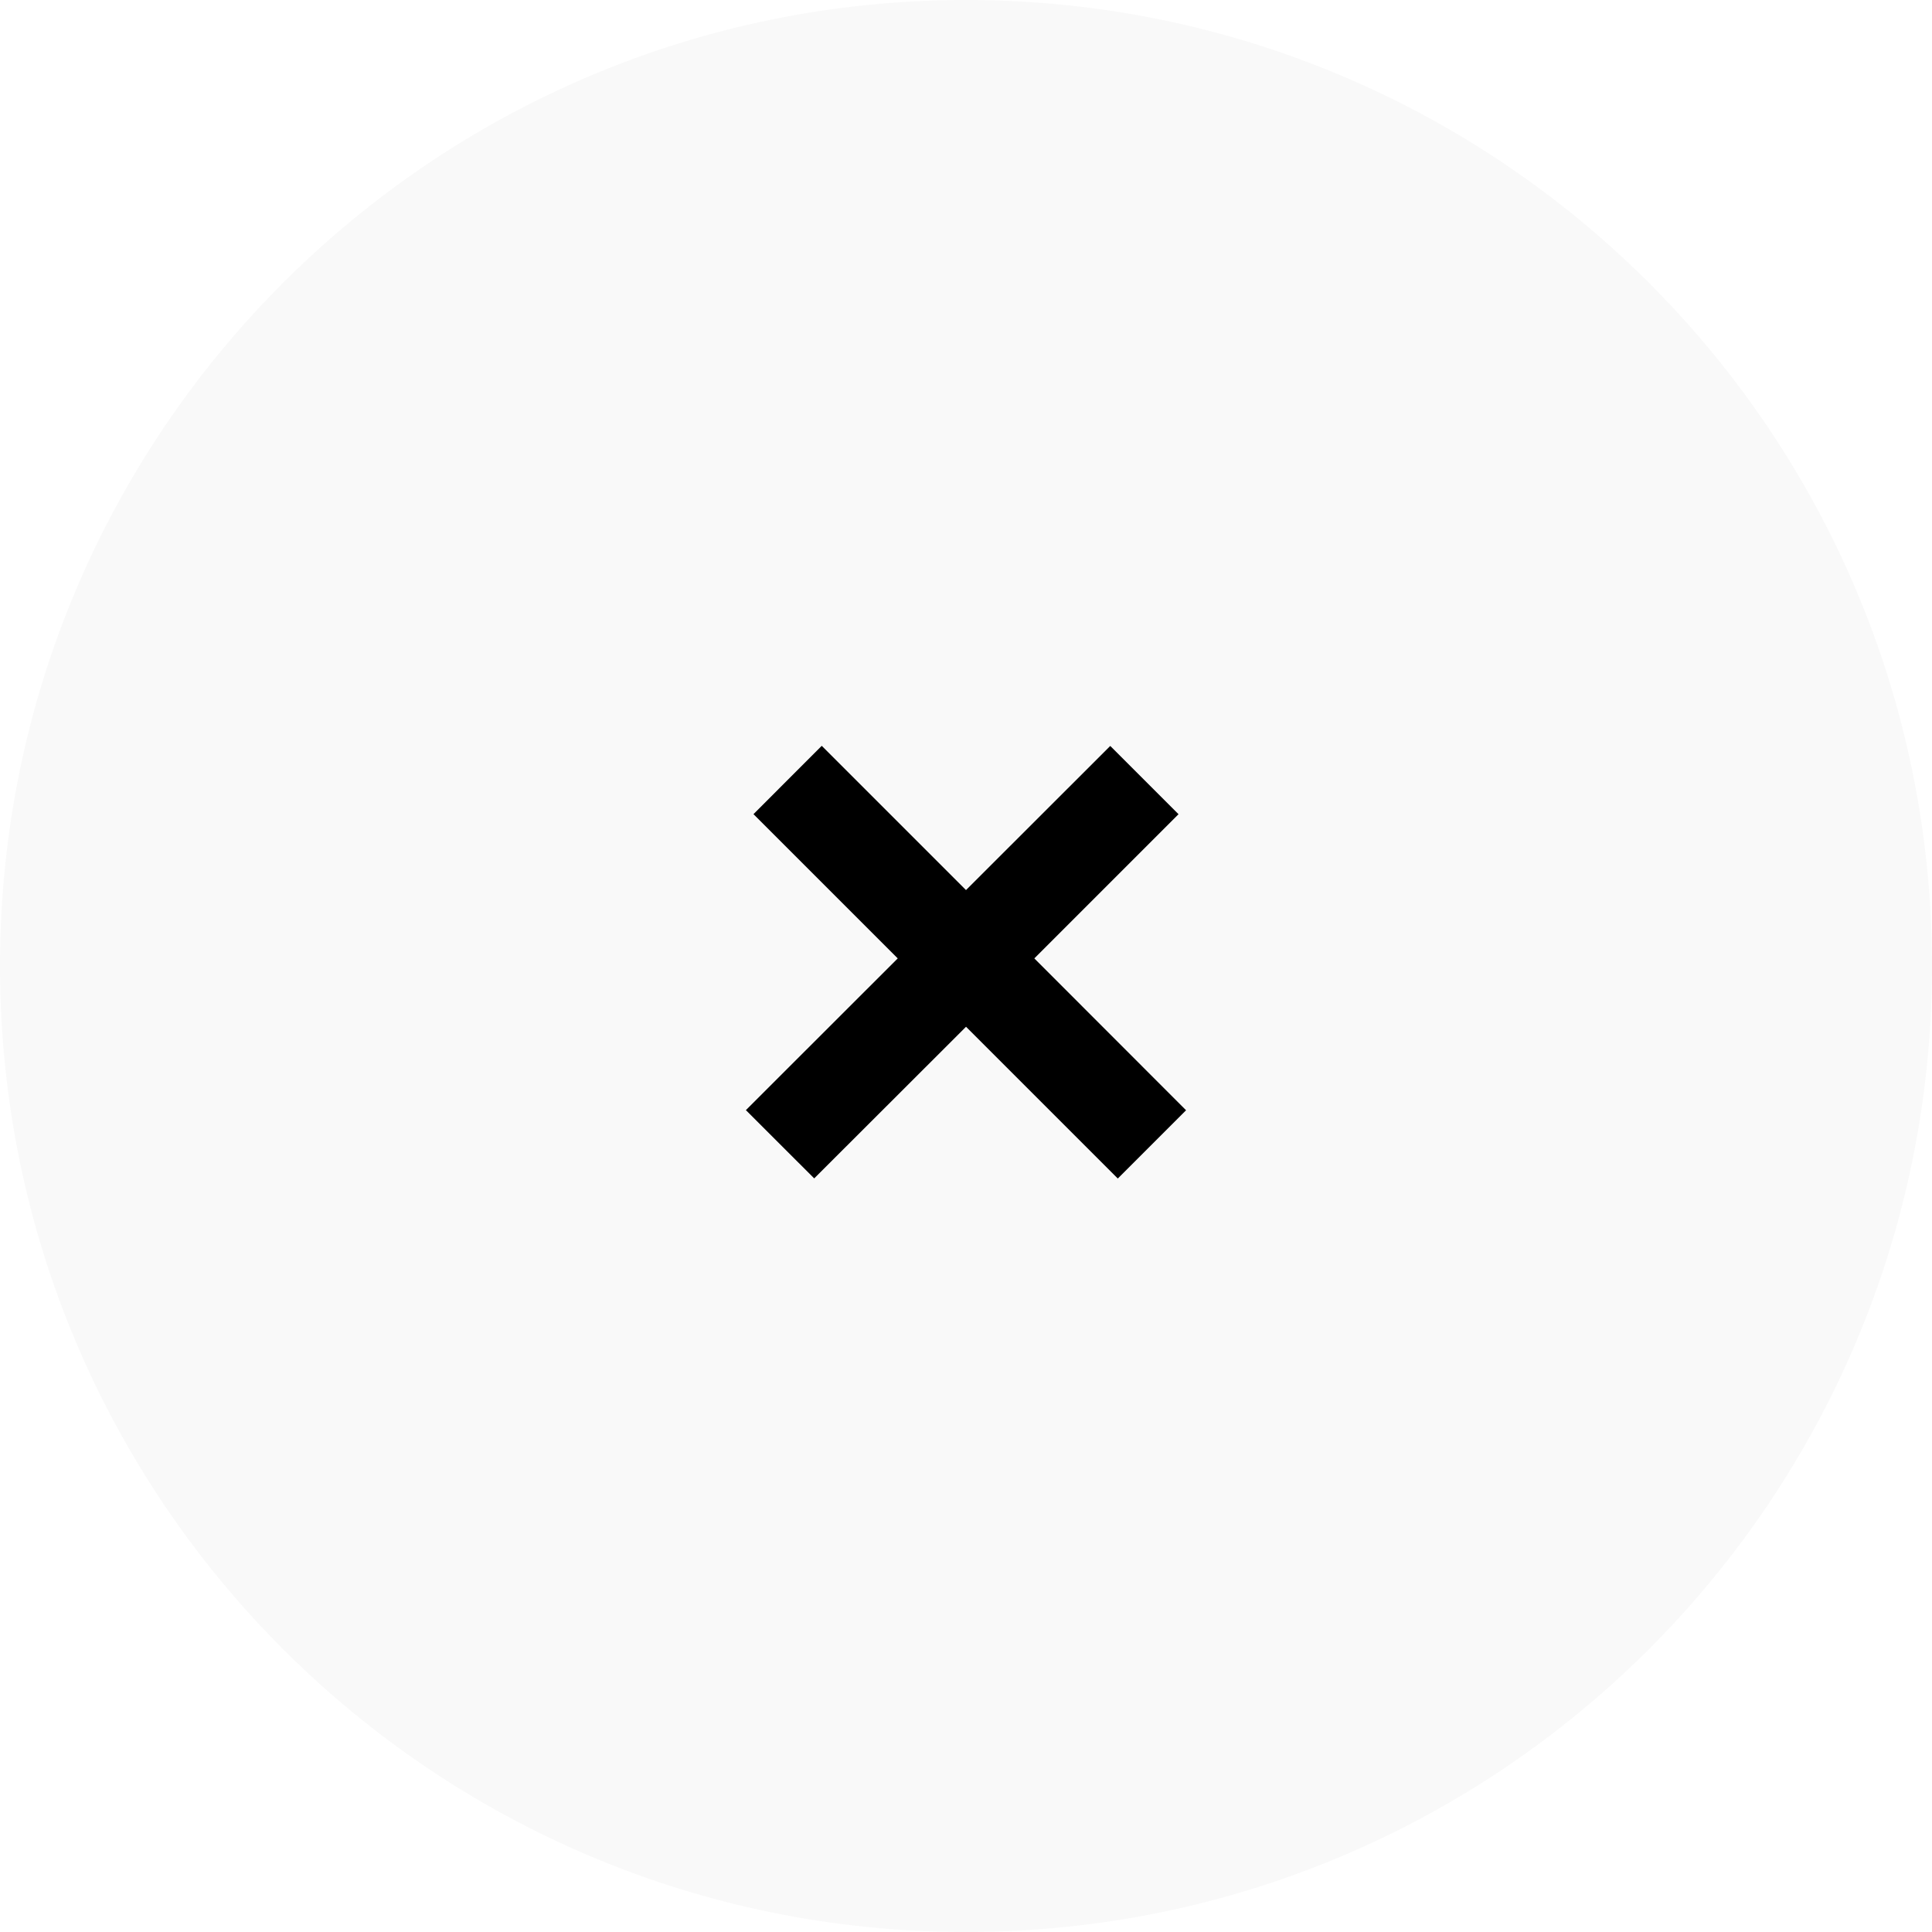
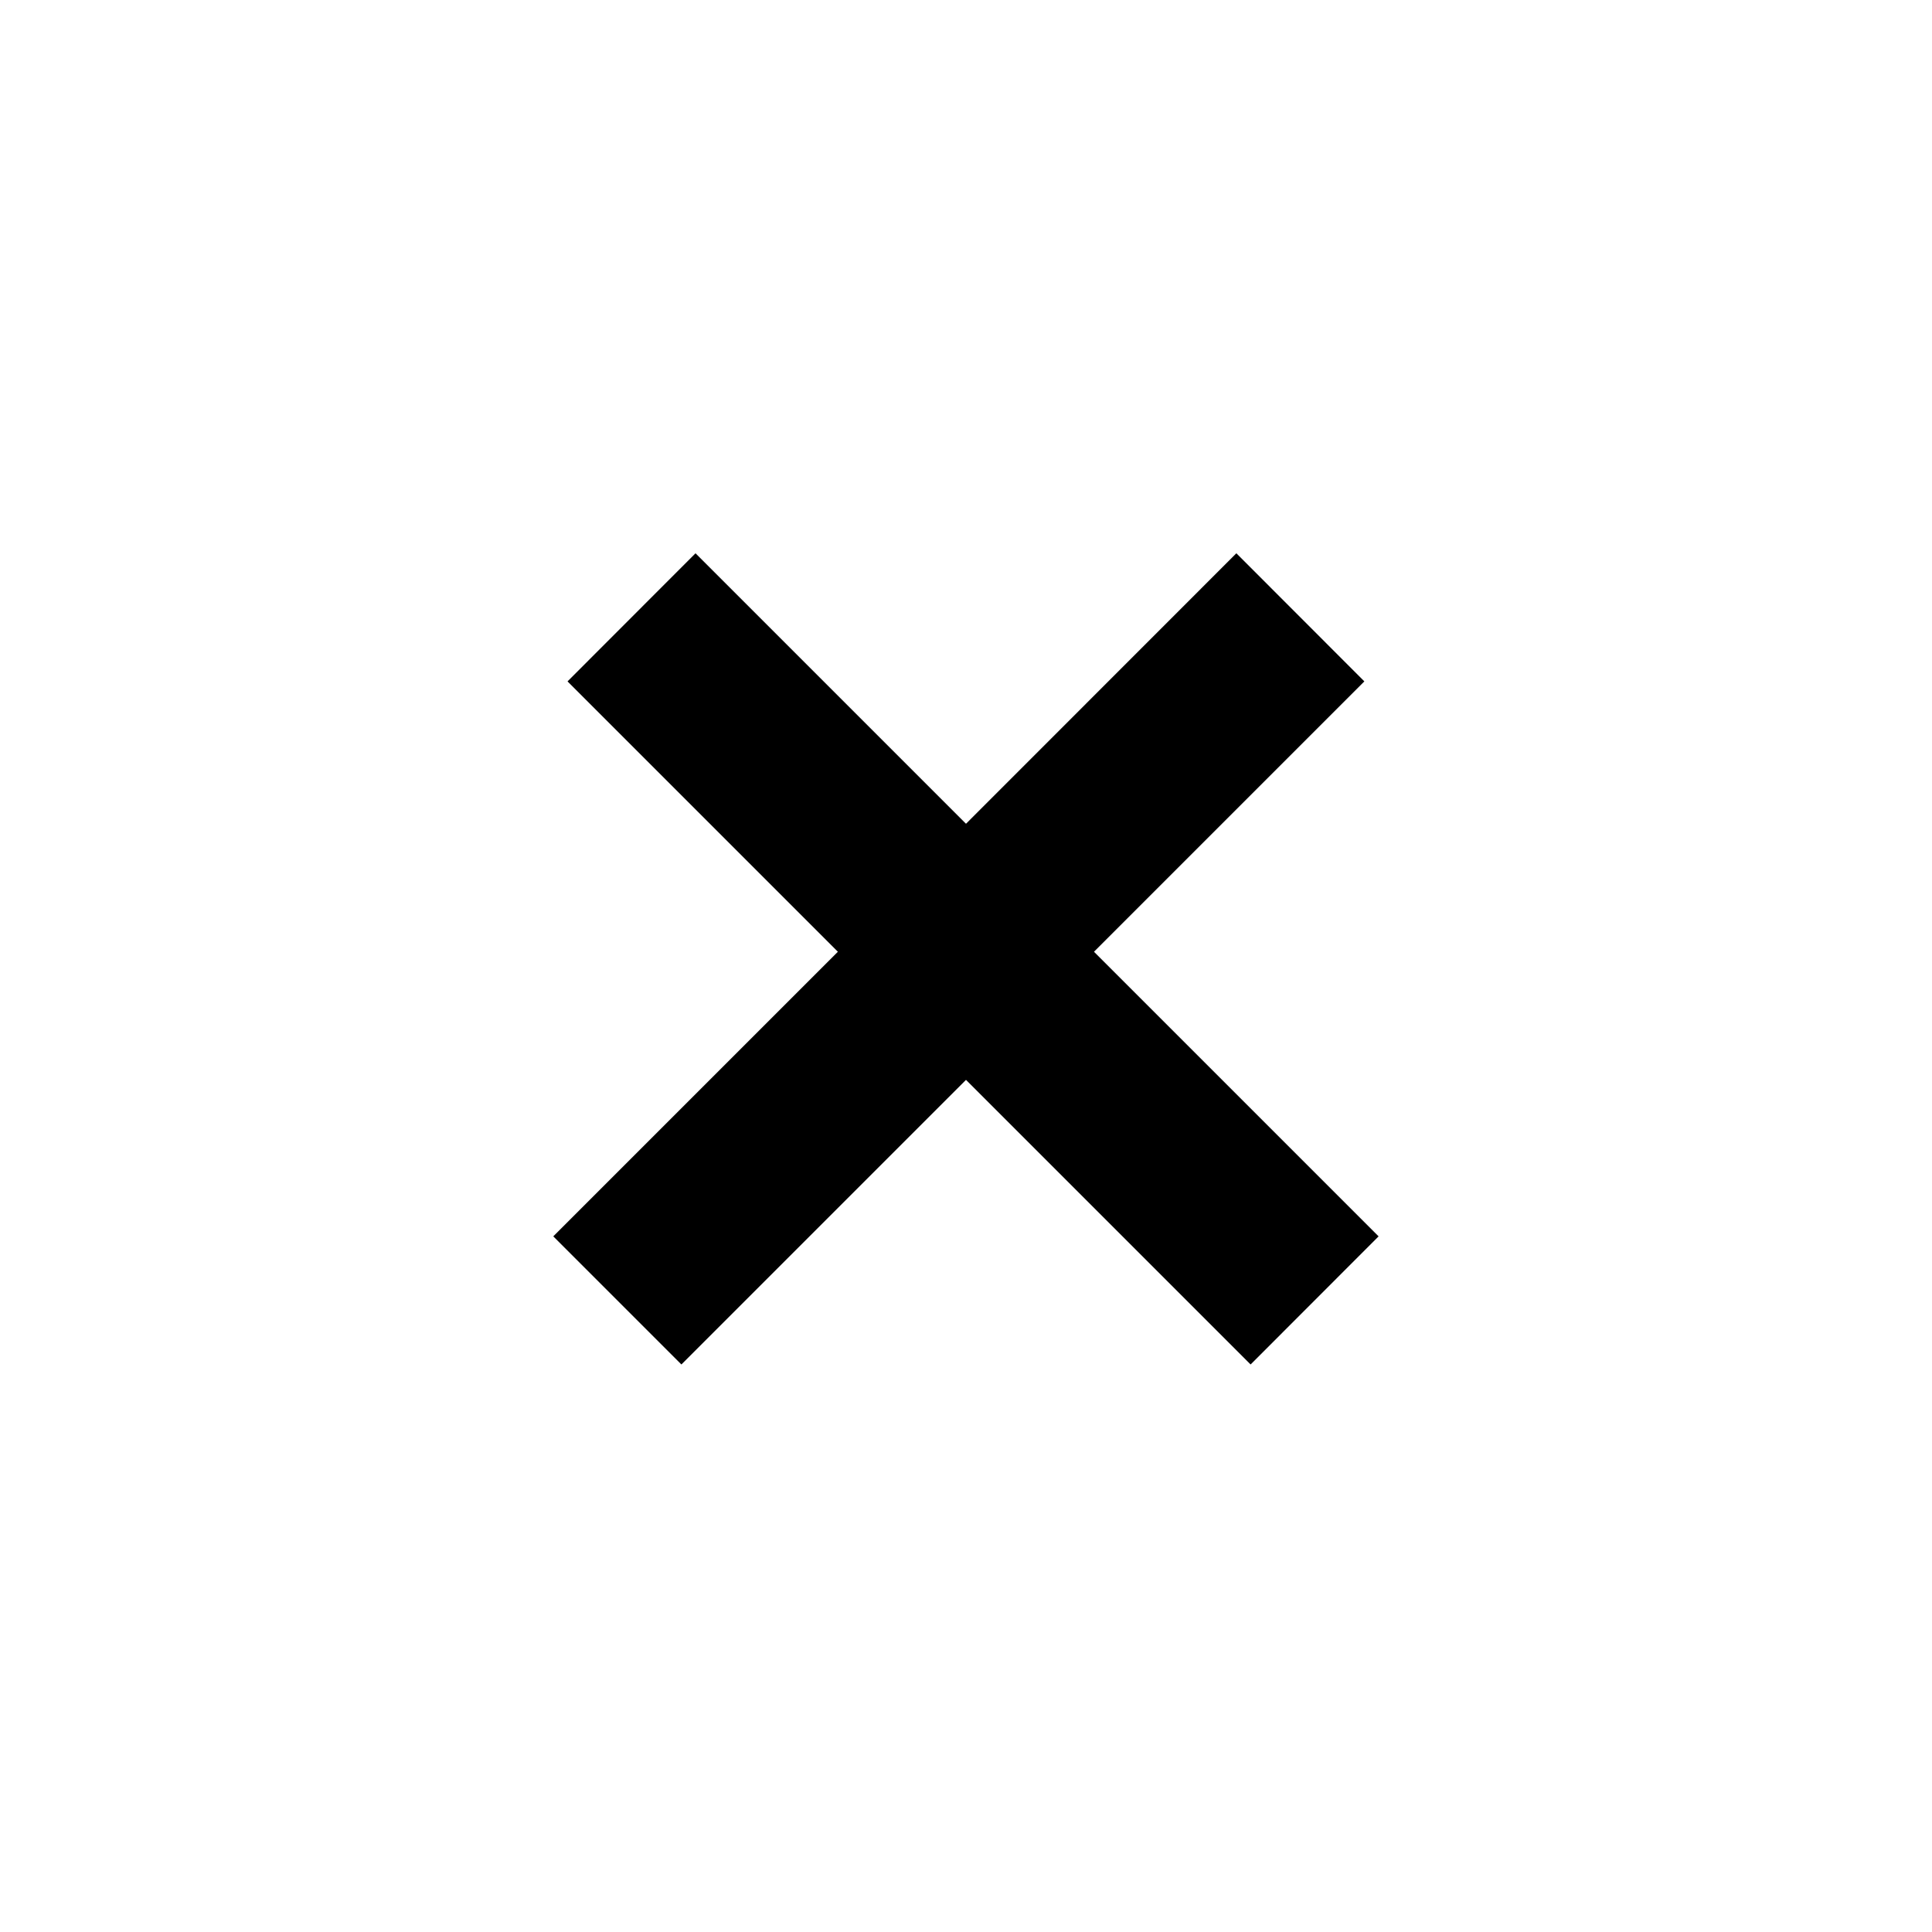
- <svg xmlns="http://www.w3.org/2000/svg" width="30" height="30" fill="none">
-   <rect width="30" height="30" fill="#F9F9F9" rx="15" />
-   <path fill="#000" fill-rule="evenodd" d="m15 15.943 2.357 2.357 1.06-1.06-2.356-2.358 2.239-2.239-1.06-1.06L15 13.821l-2.24-2.24-1.06 1.061 2.24 2.24-2.358 2.356 1.061 1.06L15 15.944Z" clip-rule="evenodd" />
+ <svg xmlns="http://www.w3.org/2000/svg" width="16" height="16" viewBox="0 0 16 16" fill="none">
+   <path fill-rule="evenodd" clip-rule="evenodd" d="M8 8.943L10.357 11.3L11.417 10.239L9.06 7.882L11.299 5.643L10.239 4.582L8 6.822L5.76 4.582L4.7 5.643L6.939 7.882L4.582 10.239L5.643 11.3L8 8.943Z" fill="black" />
</svg>
